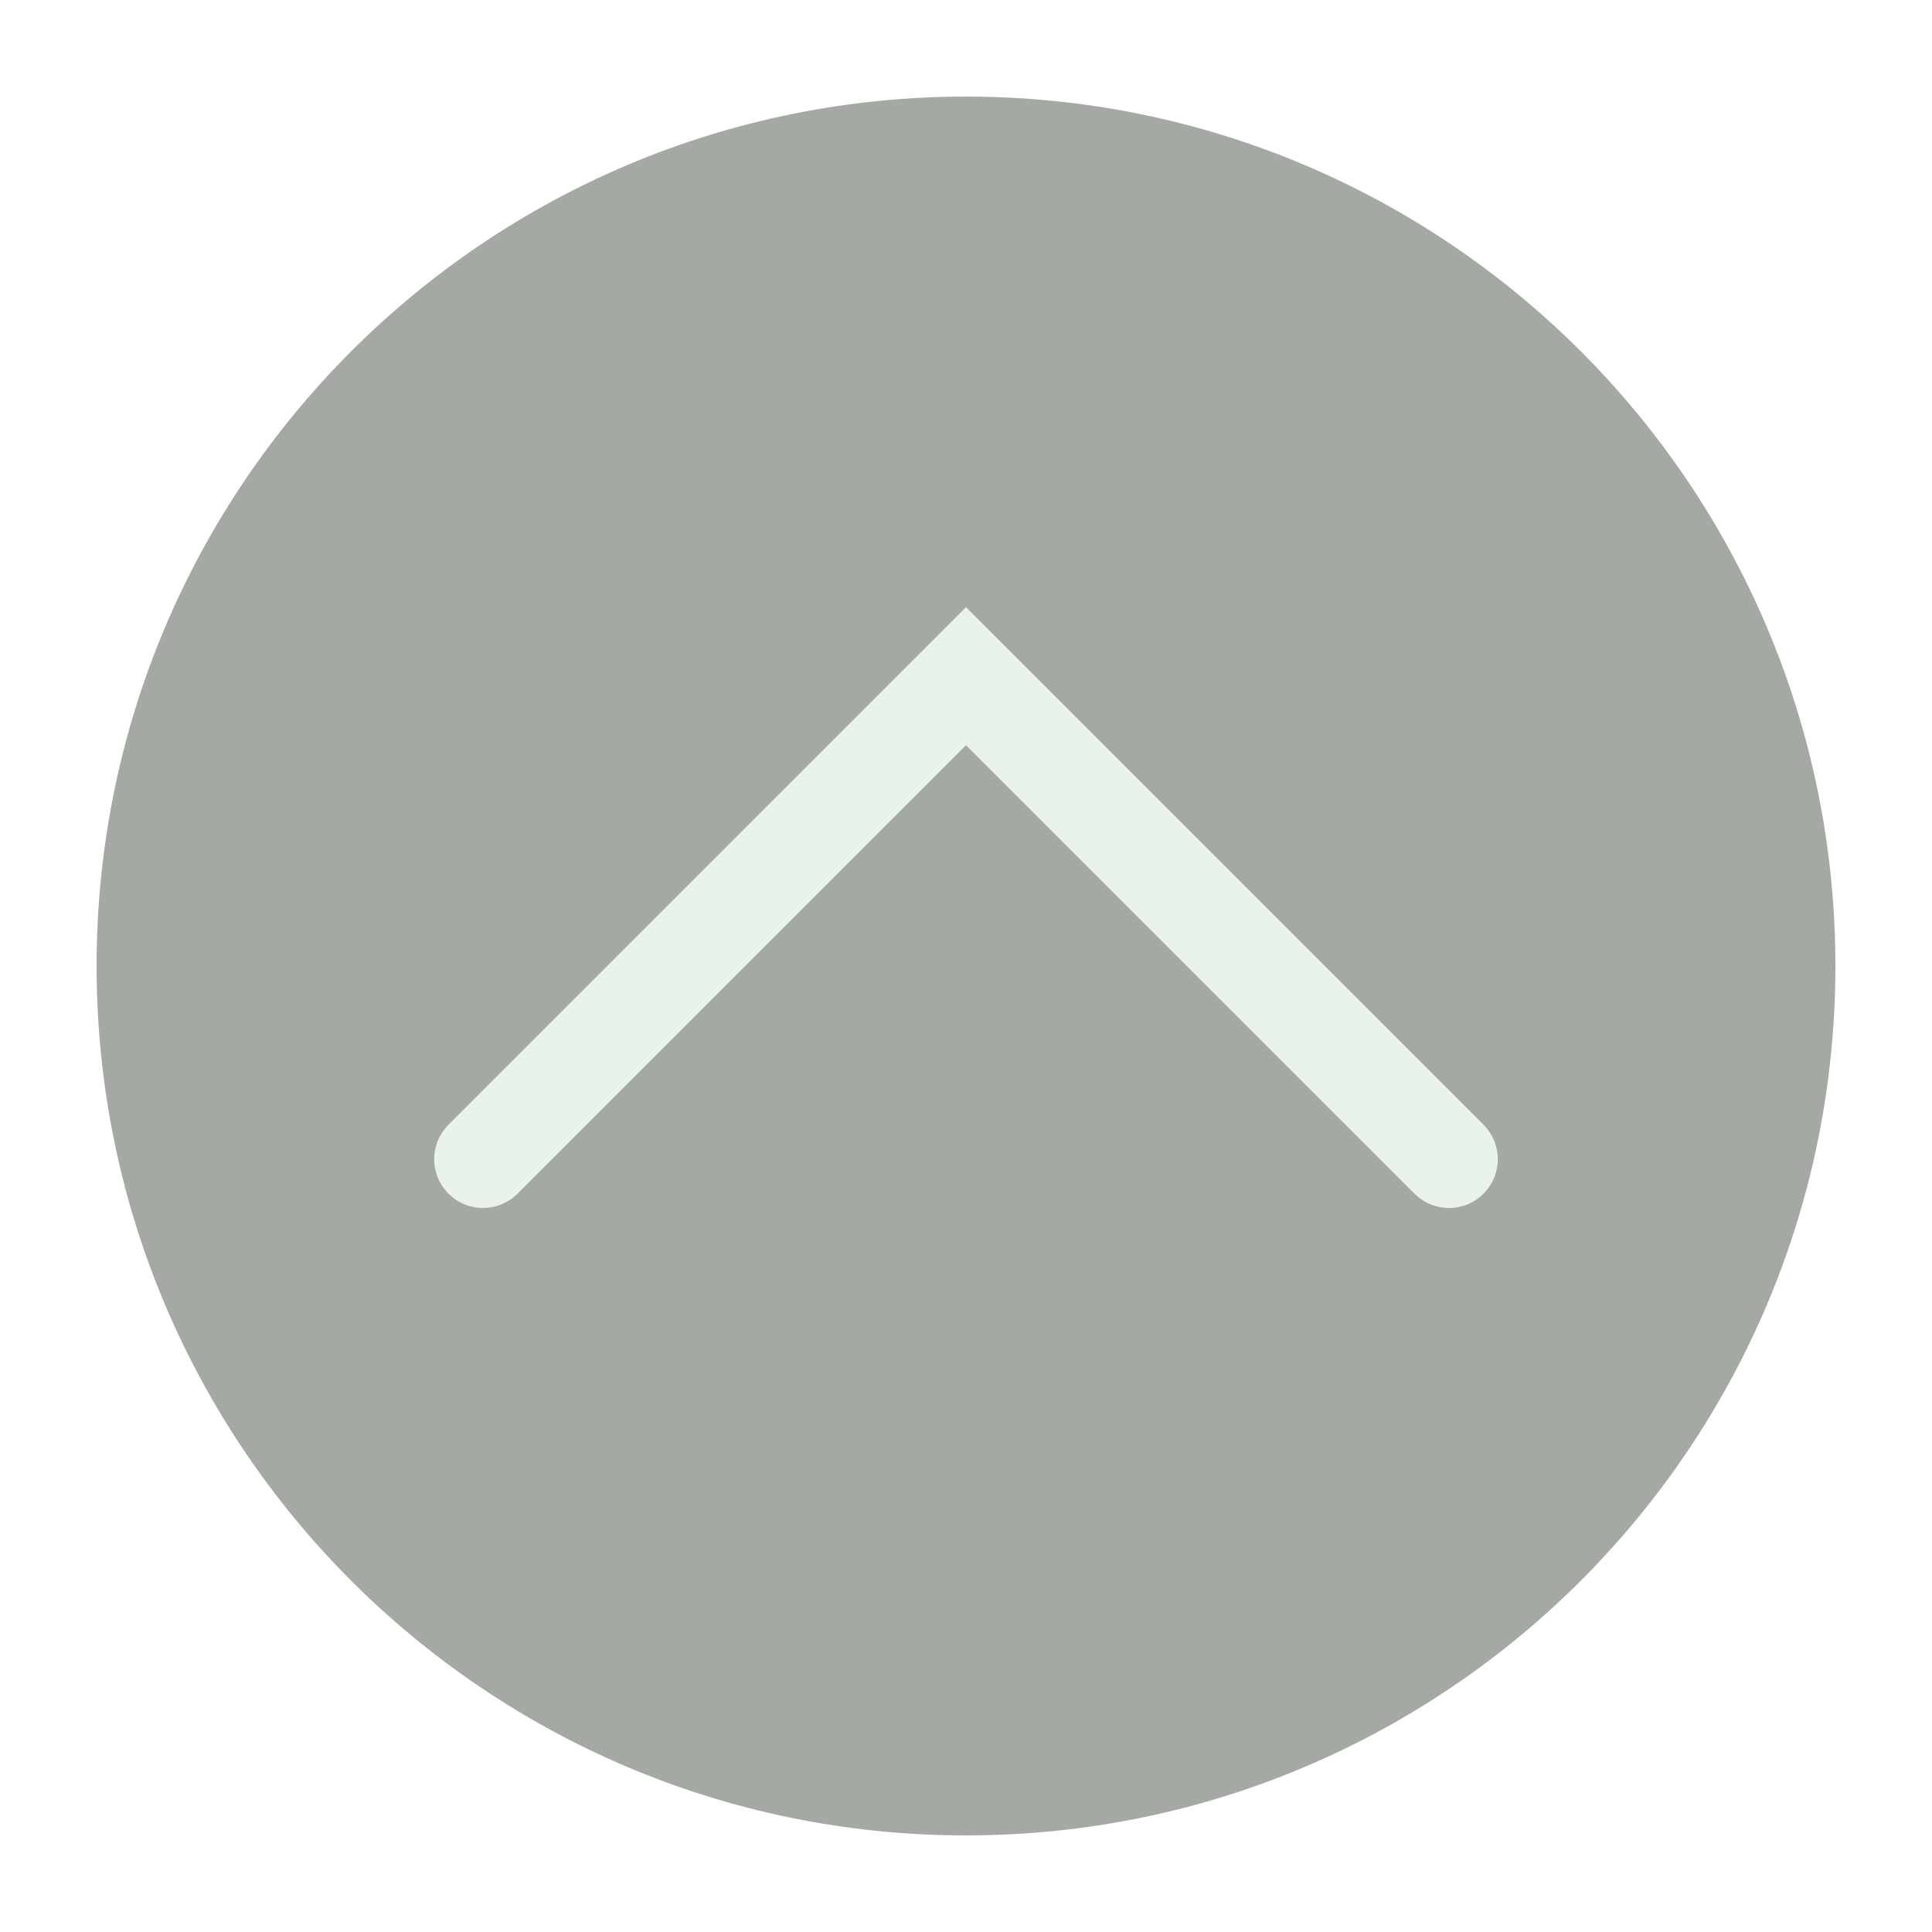
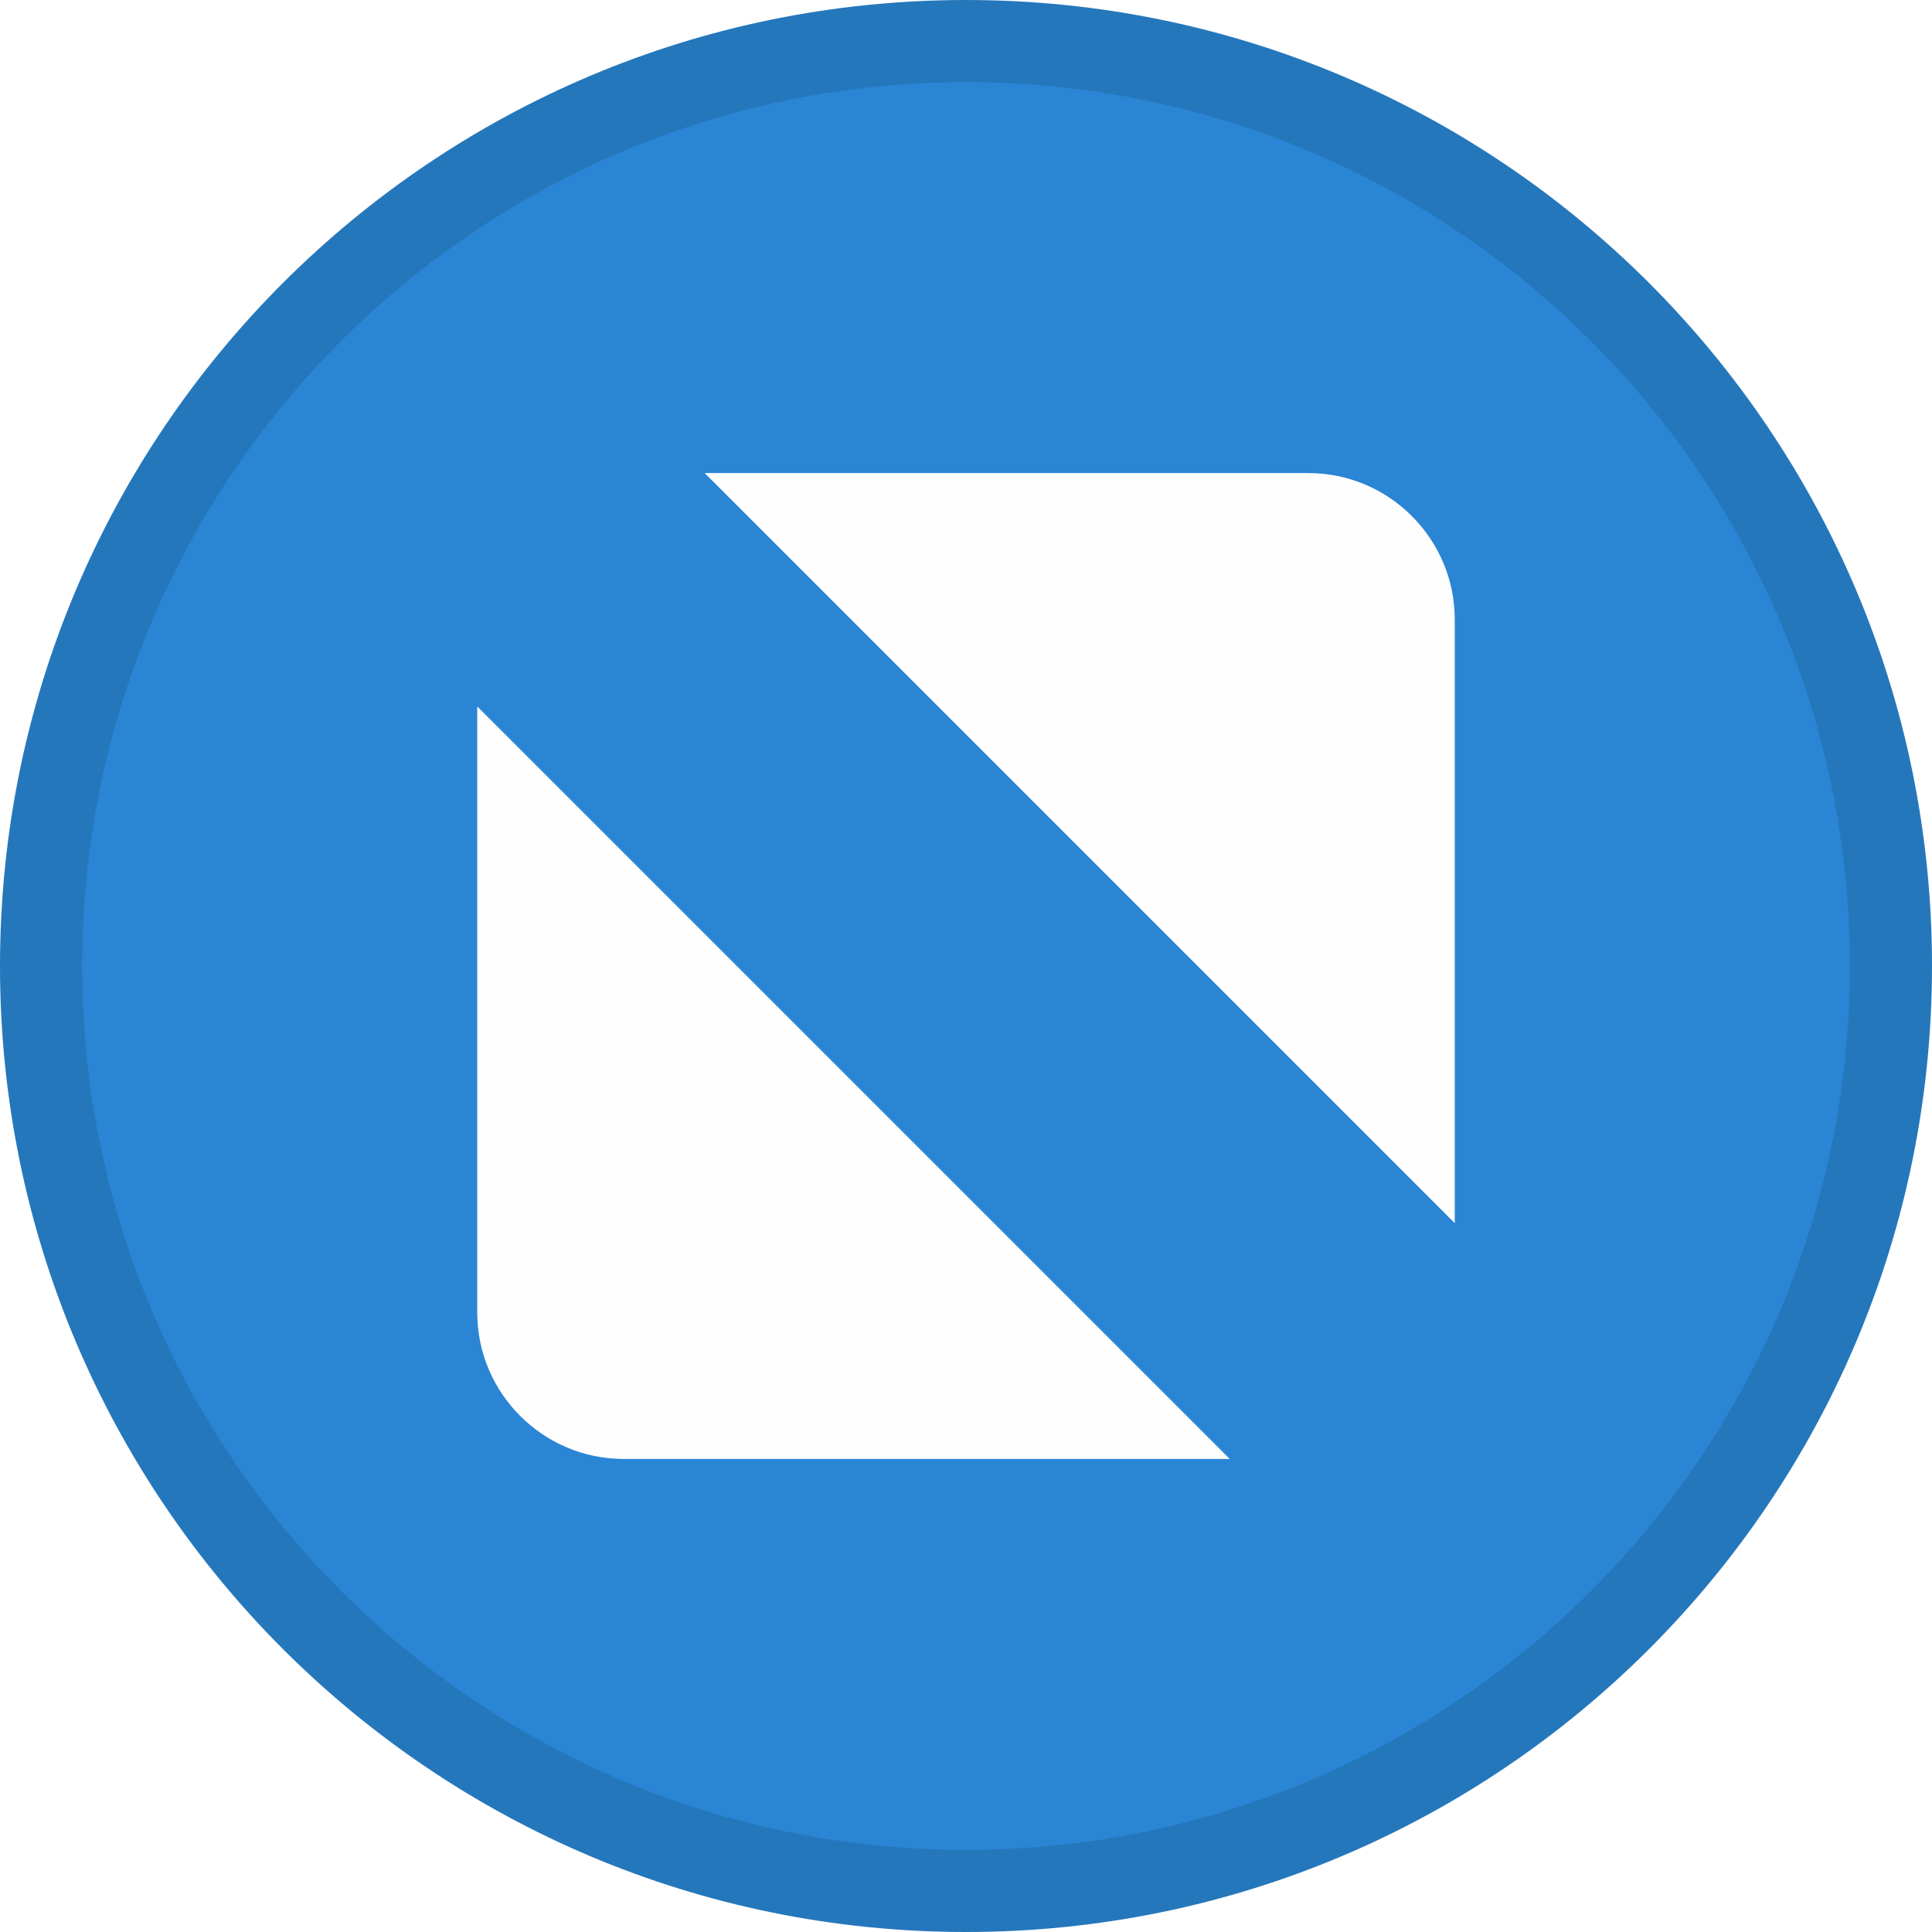
<svg xmlns="http://www.w3.org/2000/svg" viewBox="0 0 50 50" version="1.2" baseProfile="tiny">
  <defs>
</defs>
  <g fill="none" stroke="black" stroke-width="1" fill-rule="evenodd" stroke-linecap="square" stroke-linejoin="bevel">
-     <g fill="#a4aaa3" fill-opacity="1" stroke="none" transform="matrix(2.5,0,0,2.5,2.5,2.5)" font-family="Noto Sans" font-size="10" font-weight="400" font-style="normal">
-       <circle cx="9" cy="9" r="9" />
+     <g fill="#2577bb" fill-opacity="1" stroke="none" transform="matrix(0.0548336,0,0,-0.0548338,-0.559759,50.5641)" font-family="Inter" font-size="10" font-weight="400" font-style="normal">
+       <path vector-effect="none" fill-rule="evenodd" d="M466.138,10.287 C717.934,10.287 922.059,214.413 922.059,466.208 C922.059,718.009 717.934,922.133 466.138,922.133 C214.334,922.133 10.208,718.009 10.208,466.208 C10.208,214.413 214.334,10.287 466.138,10.287 " />
    </g>
-     <g fill="none" stroke="#eaf3e9" stroke-opacity="1" stroke-width="1.01" stroke-linecap="round" stroke-linejoin="miter" stroke-miterlimit="2" transform="matrix(2.5,0,0,2.5,2.5,2.5)" font-family="Noto Sans" font-size="10" font-weight="400" font-style="normal">
-       <polyline fill="none" vector-effect="none" points="4,11 9,6 14,11 " />
+     <g fill="#2a85d5" fill-opacity="1" stroke="none" transform="matrix(0.0548336,0,0,-0.0548338,-0.559759,50.5641)" font-family="Inter" font-size="10" font-weight="400" font-style="normal">
+       <path vector-effect="none" fill-rule="evenodd" d="M466.138,49.062 C696.521,49.062 883.283,235.829 883.283,466.208 C883.283,696.596 696.521,883.358 466.138,883.358 C235.75,883.358 48.987,696.596 48.987,466.208 C48.987,235.829 235.75,49.062 466.138,49.062 " />
    </g>
-     <g fill="none" stroke="#000000" stroke-opacity="1" stroke-width="1" stroke-linecap="square" stroke-linejoin="bevel" transform="matrix(1,0,0,1,0,0)" font-family="Noto Sans" font-size="10" font-weight="400" font-style="normal">
+     <g fill="#fefefe" fill-opacity="1" stroke="none" transform="matrix(0.0548336,0,0,-0.0548338,-0.559759,50.5641)" font-family="Inter" font-size="10" font-weight="400" font-style="normal">
+       <path vector-effect="none" fill-rule="evenodd" d="M342.791,698.854 L627.804,698.854 C665.755,698.854 696.809,667.804 696.809,629.85 L696.809,344.842 L342.791,698.854 M590.604,233.567 L304.467,233.567 C266.512,233.567 235.462,264.617 235.462,302.571 L235.462,588.708 L590.604,233.567" />
+     </g>
+     <g fill="none" stroke="#000000" stroke-opacity="1" stroke-width="1" stroke-linecap="square" stroke-linejoin="bevel" transform="matrix(1,0,0,1,0,0)" font-family="Inter" font-size="10" font-weight="400" font-style="normal">
</g>
  </g>
</svg>
